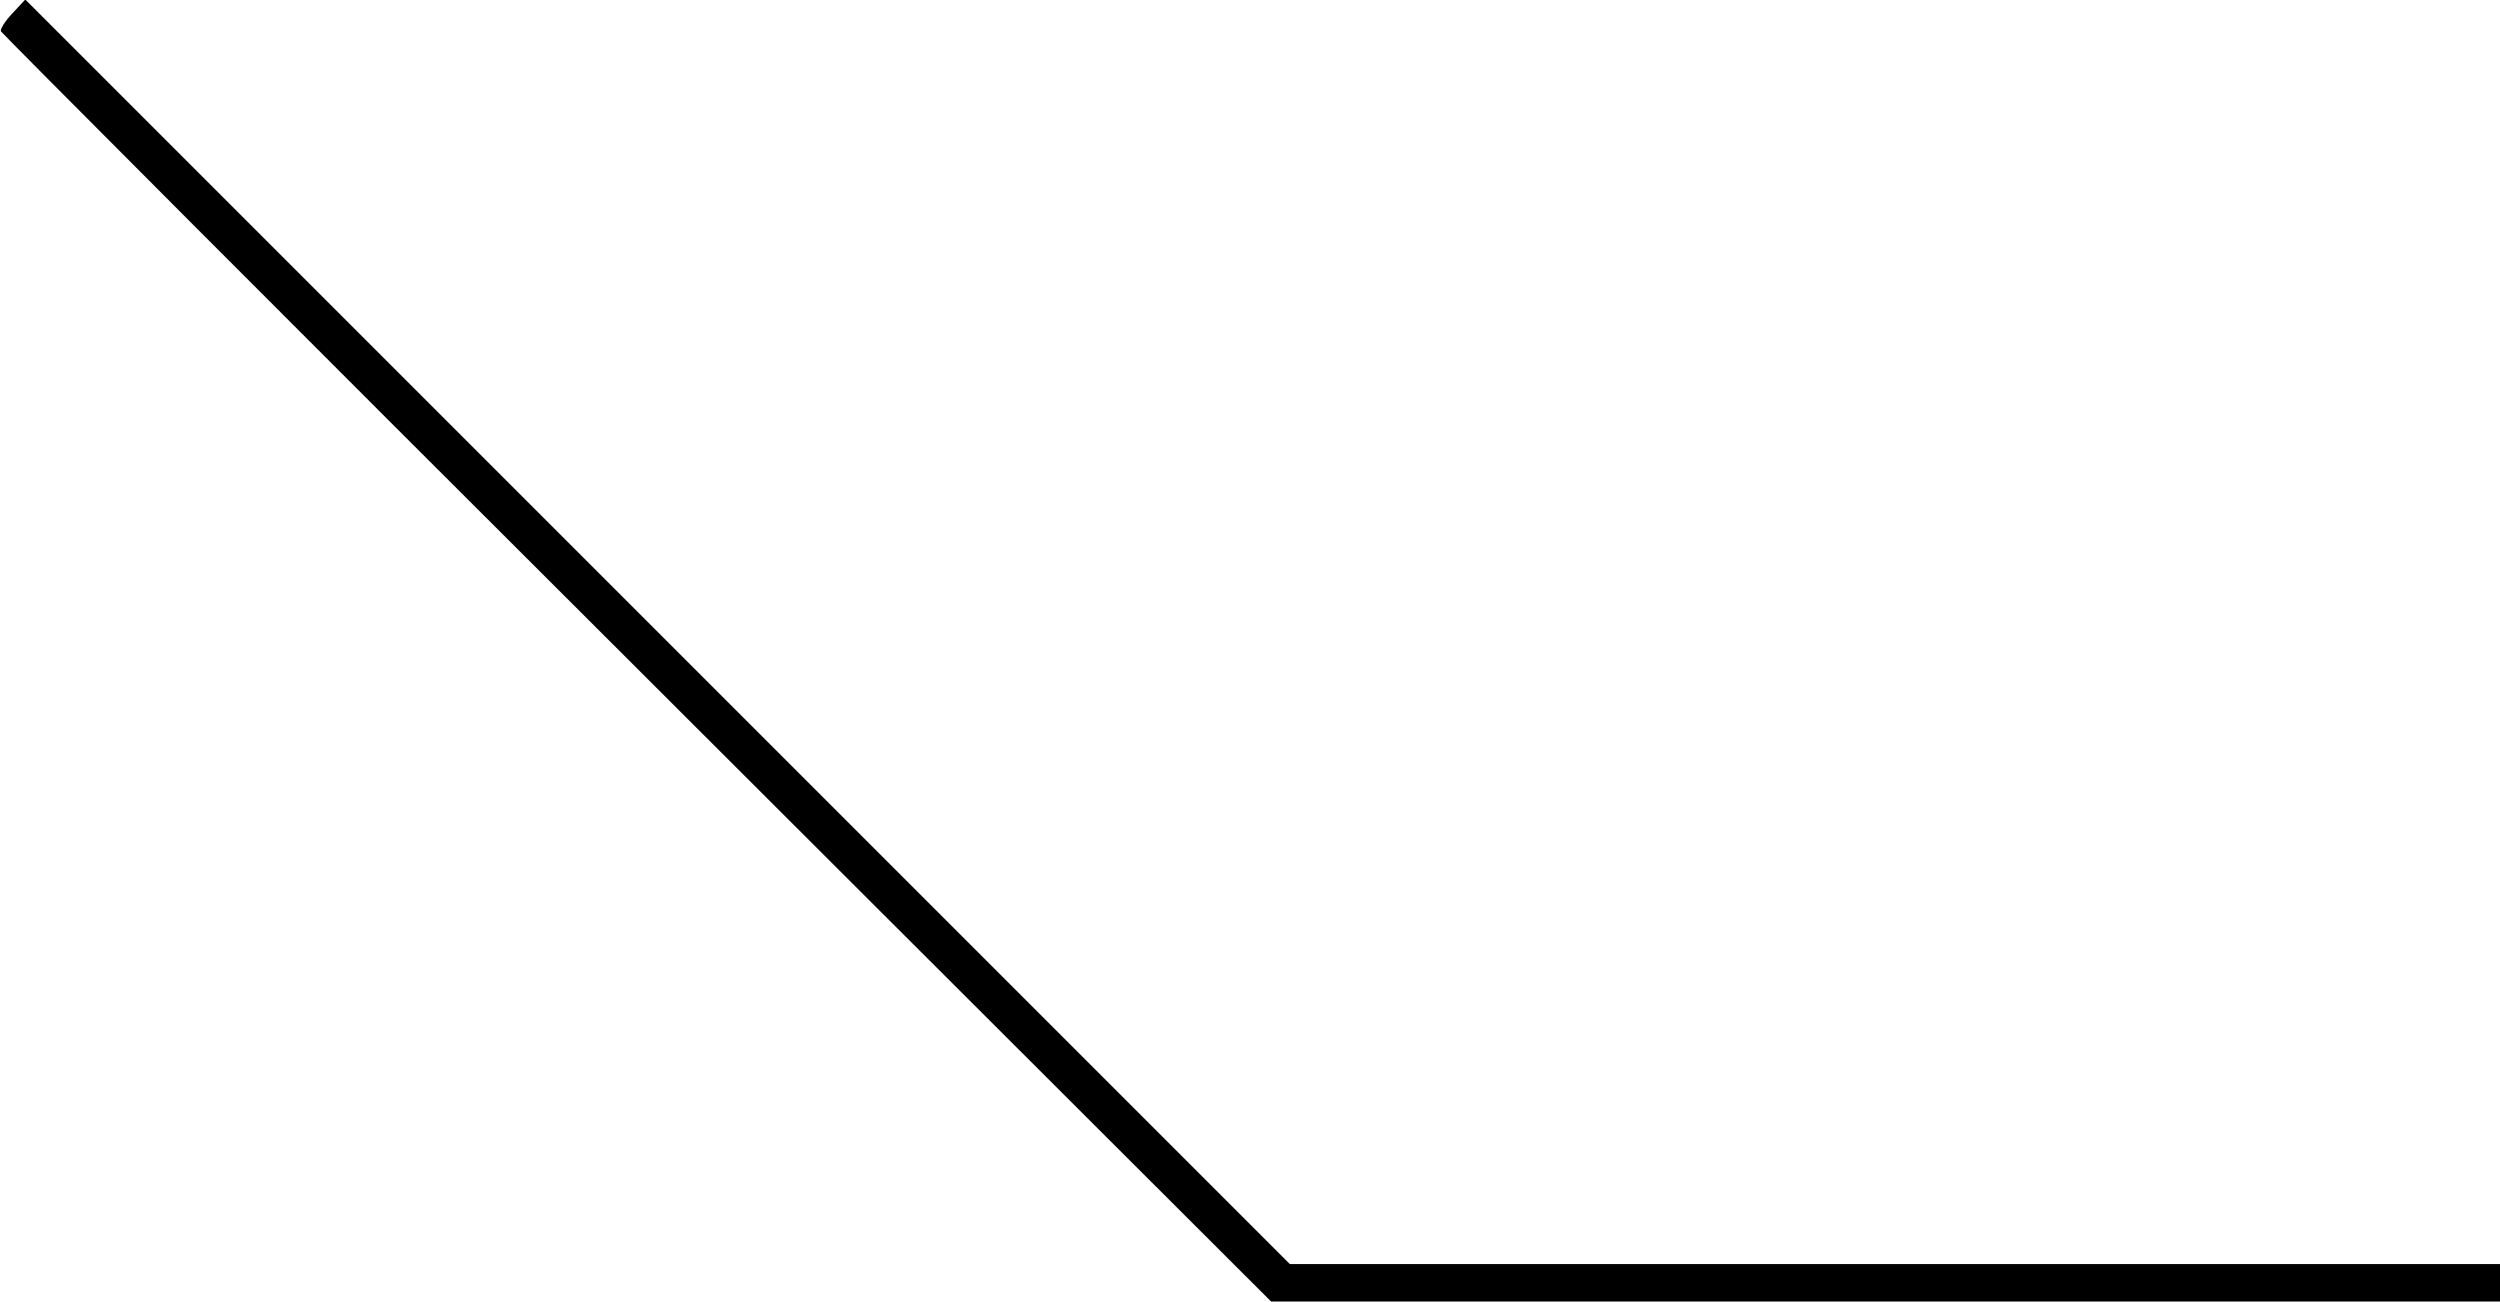
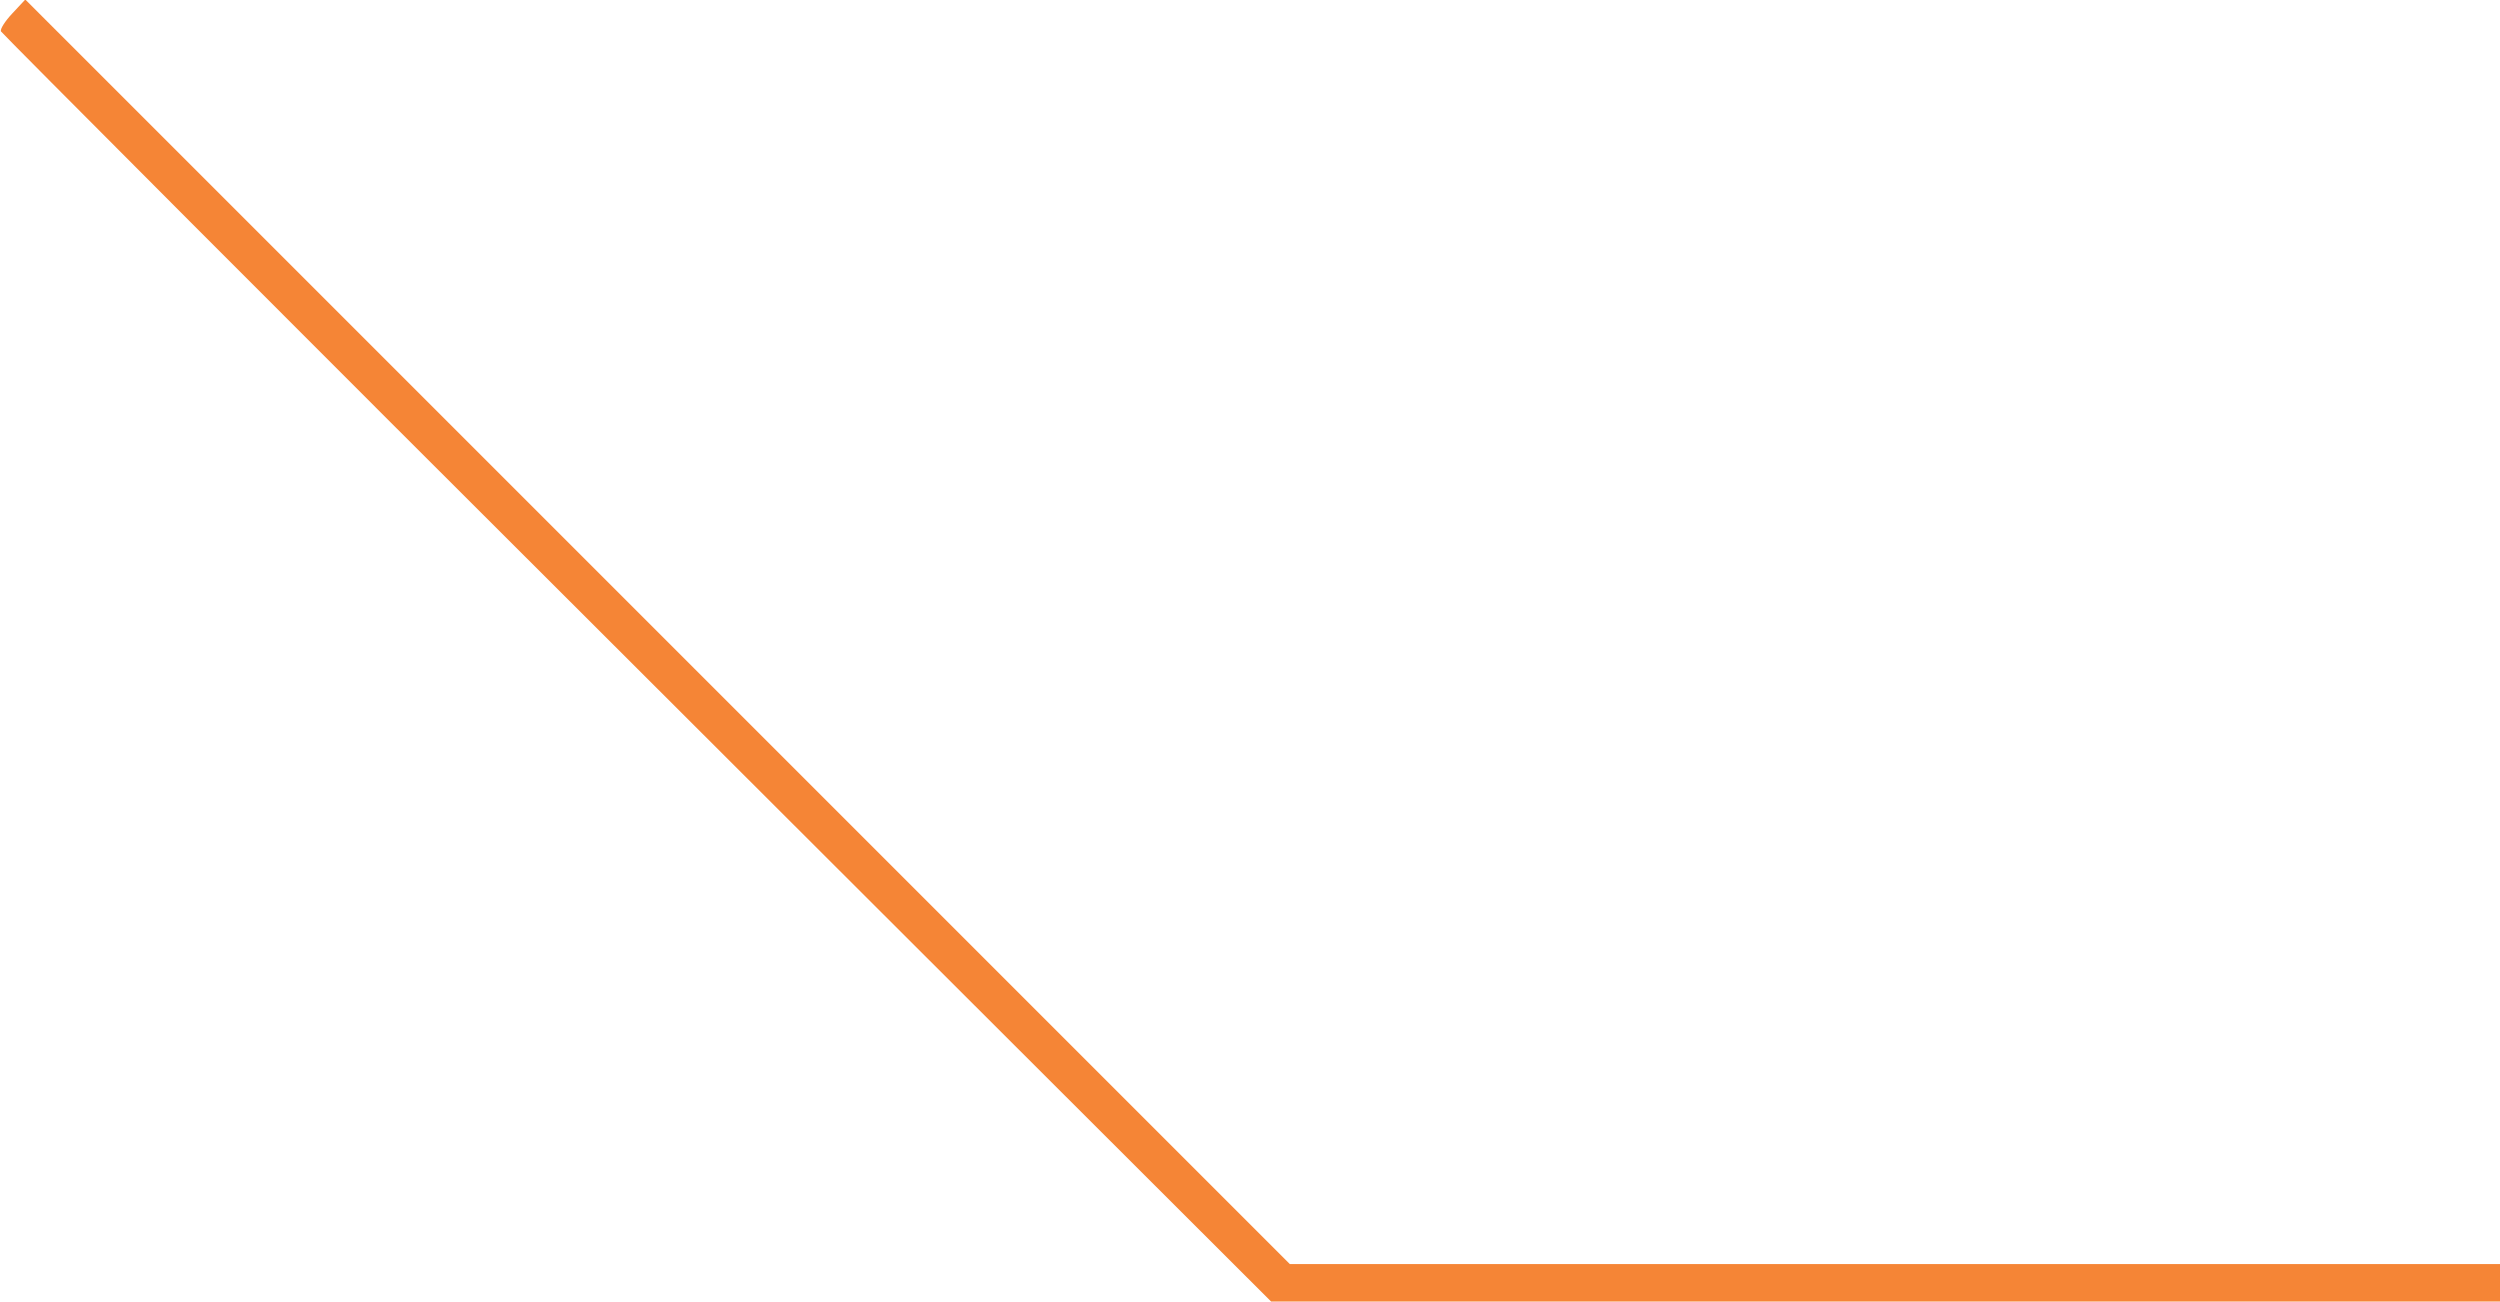
<svg xmlns="http://www.w3.org/2000/svg" version="1.0" width="534pt" height="278pt" viewBox="0 0 534 278" preserveAspectRatio="xMidYMid meet">
-   <g transform="translate(0,278) scale(0.1,-0.1)" fill="#000000" stroke="none">
+   <g transform="translate(0,278) scale(0.1,-0.1)" fill="#f58536" stroke="none">
    <path d="M26 2751 c-15 -16 -26 -33 -24 -38 2 -4 613 -617 1358 -1360 l1355 -1353 1313 0 1312 0 0 40 0 40 -1292 0 -1293 0 -1350 1350 -1351 1351 -28 -30z" />
  </g>
</svg>
